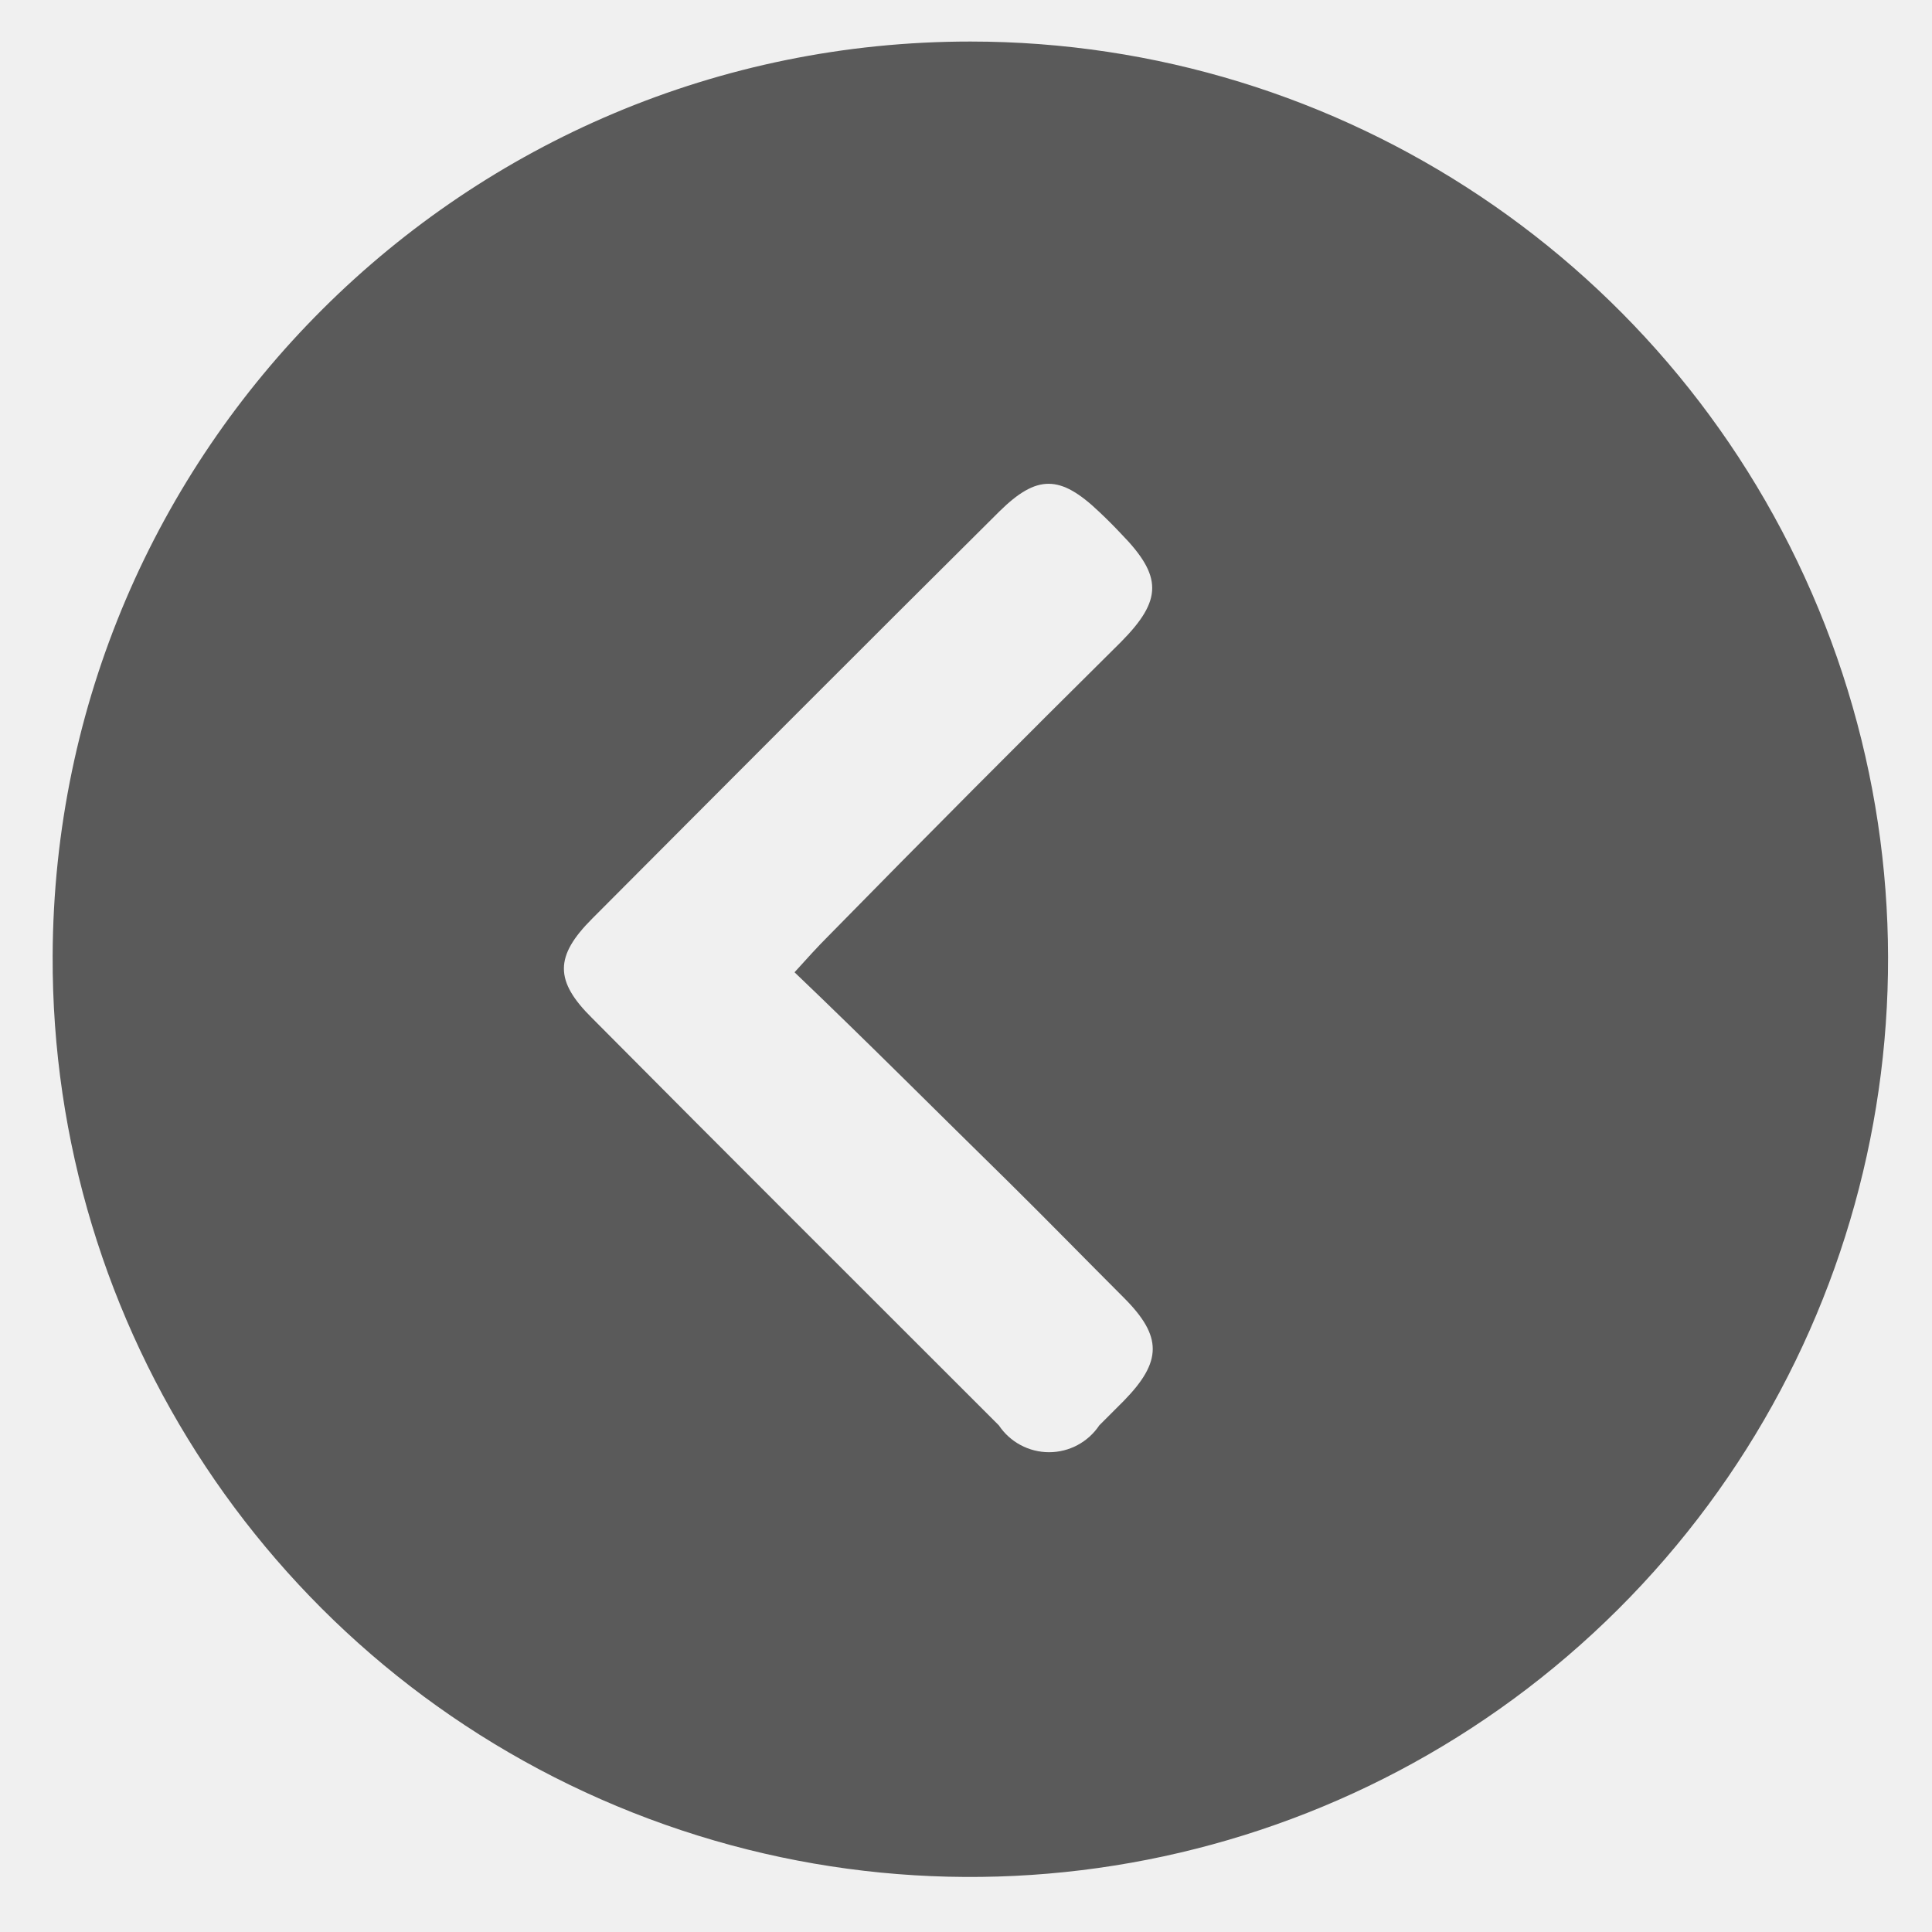
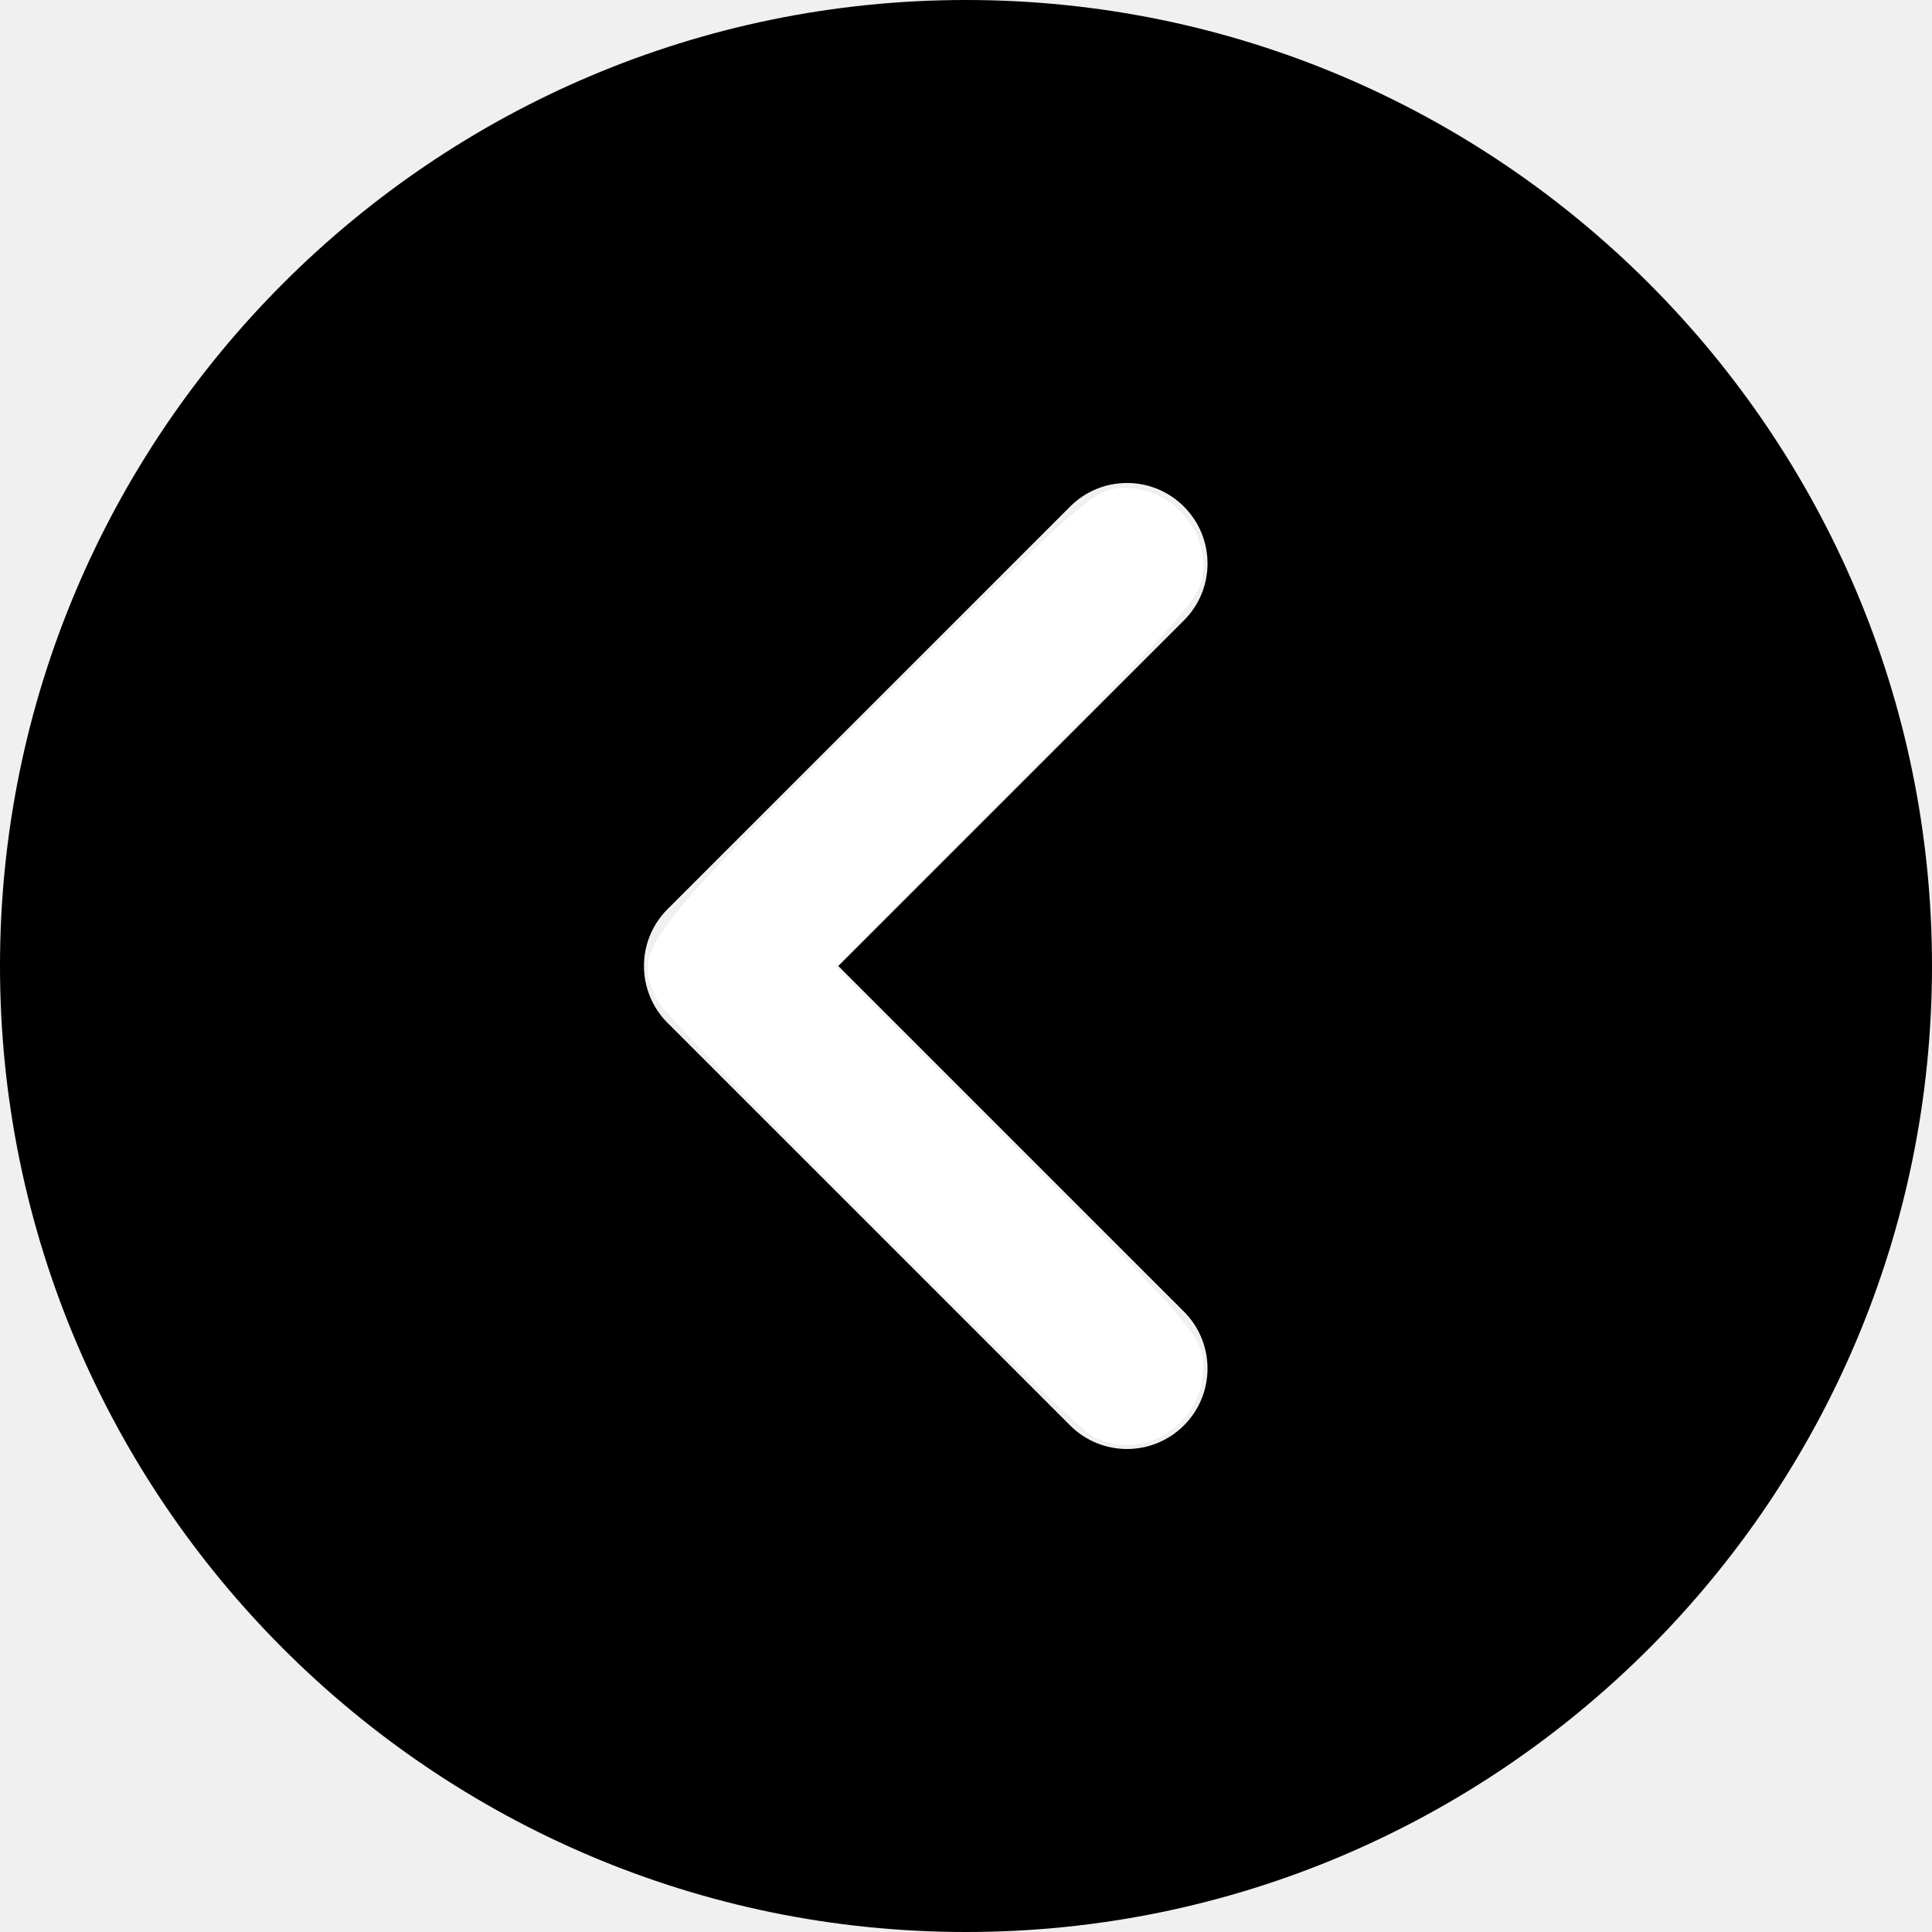
- <svg xmlns="http://www.w3.org/2000/svg" id="_01" data-name="01" viewBox="0 0 40 40">
-   <defs>
-     <style>.cls-1{fill:#5a5a5a;}</style>
-   </defs>
-   <path class="cls-1" d="M20.09.86a19,19,0,1,1-19,18.93A19,19,0,0,1,20.09.86ZM16.45,20.13c.28-.31.48-.53.68-.73q3-3.06,6.08-6.11c.86-.87.86-1.36,0-2.24-.15-.16-.3-.31-.46-.46-.8-.76-1.28-.77-2.06,0-2.82,2.8-5.62,5.61-8.43,8.43-.78.78-.78,1.29,0,2.06,2.8,2.82,5.61,5.62,8.42,8.43a1.25,1.25,0,0,0,2.08,0l.51-.51c.79-.81.8-1.33,0-2.13s-1.59-1.61-2.39-2.4C19.43,23.05,18,21.61,16.45,20.13Z" />
+ <svg xmlns="http://www.w3.org/2000/svg" version="1.1" id="Layer_1" x="0px" y="0px" viewBox="0 0 512 512" style="enable-background:new 0 0 512 512;" xml:space="preserve">
+   <defs id="defs2240" />
+   <g id="g2205">
+     <g id="g2203">
+       <path d="M256,0C114.837,0,0,114.837,0,256s114.837,256,256,256s256-114.837,256-256S397.163,0,256,0z M313.749,347.584    c8.341,8.341,8.341,21.824,0,30.165c-4.16,4.16-9.621,6.251-15.083,6.251c-5.461,0-10.923-2.091-15.083-6.251L176.917,271.083    c-8.341-8.341-8.341-21.824,0-30.165l106.667-106.667c8.341-8.341,21.824-8.341,30.165,0s8.341,21.824,0,30.165L222.165,256    L313.749,347.584z" id="path2201" />
+     </g>
+   </g>
+   <g id="g2207">
+ </g>
+   <g id="g2209">
+ </g>
+   <g id="g2211">
+ </g>
+   <g id="g2213">
+ </g>
+   <g id="g2215">
+ </g>
+   <g id="g2217">
+ </g>
+   <g id="g2219">
+ </g>
+   <g id="g2221">
+ </g>
+   <g id="g2223">
+ </g>
+   <g id="g2225">
+ </g>
+   <g id="g2227">
+ </g>
+   <g id="g2229">
+ </g>
+   <g id="g2231">
+ </g>
+   <g id="g2233">
+ </g>
+   <g id="g2235">
+ </g>
+   <path style="fill:#ffffff;stroke-width:2.169" d="M 289.627,380.642 C 282.627,376.838 177.929,272.004 174.308,265.174 c -6.901,-13.018 -4.799,-15.872 57.386,-77.9 55.538,-55.399 58.483,-57.972 66.328,-57.972 11.412,0 20.893,9.438 20.893,20.799 0,7.68 -2.617,10.747 -48.743,57.116 l -48.743,49 48.743,48.922 c 46.306,46.476 48.743,49.331 48.743,57.116 0,15.261 -16.259,25.469 -29.288,18.388 z" id="path2787" />
</svg>
